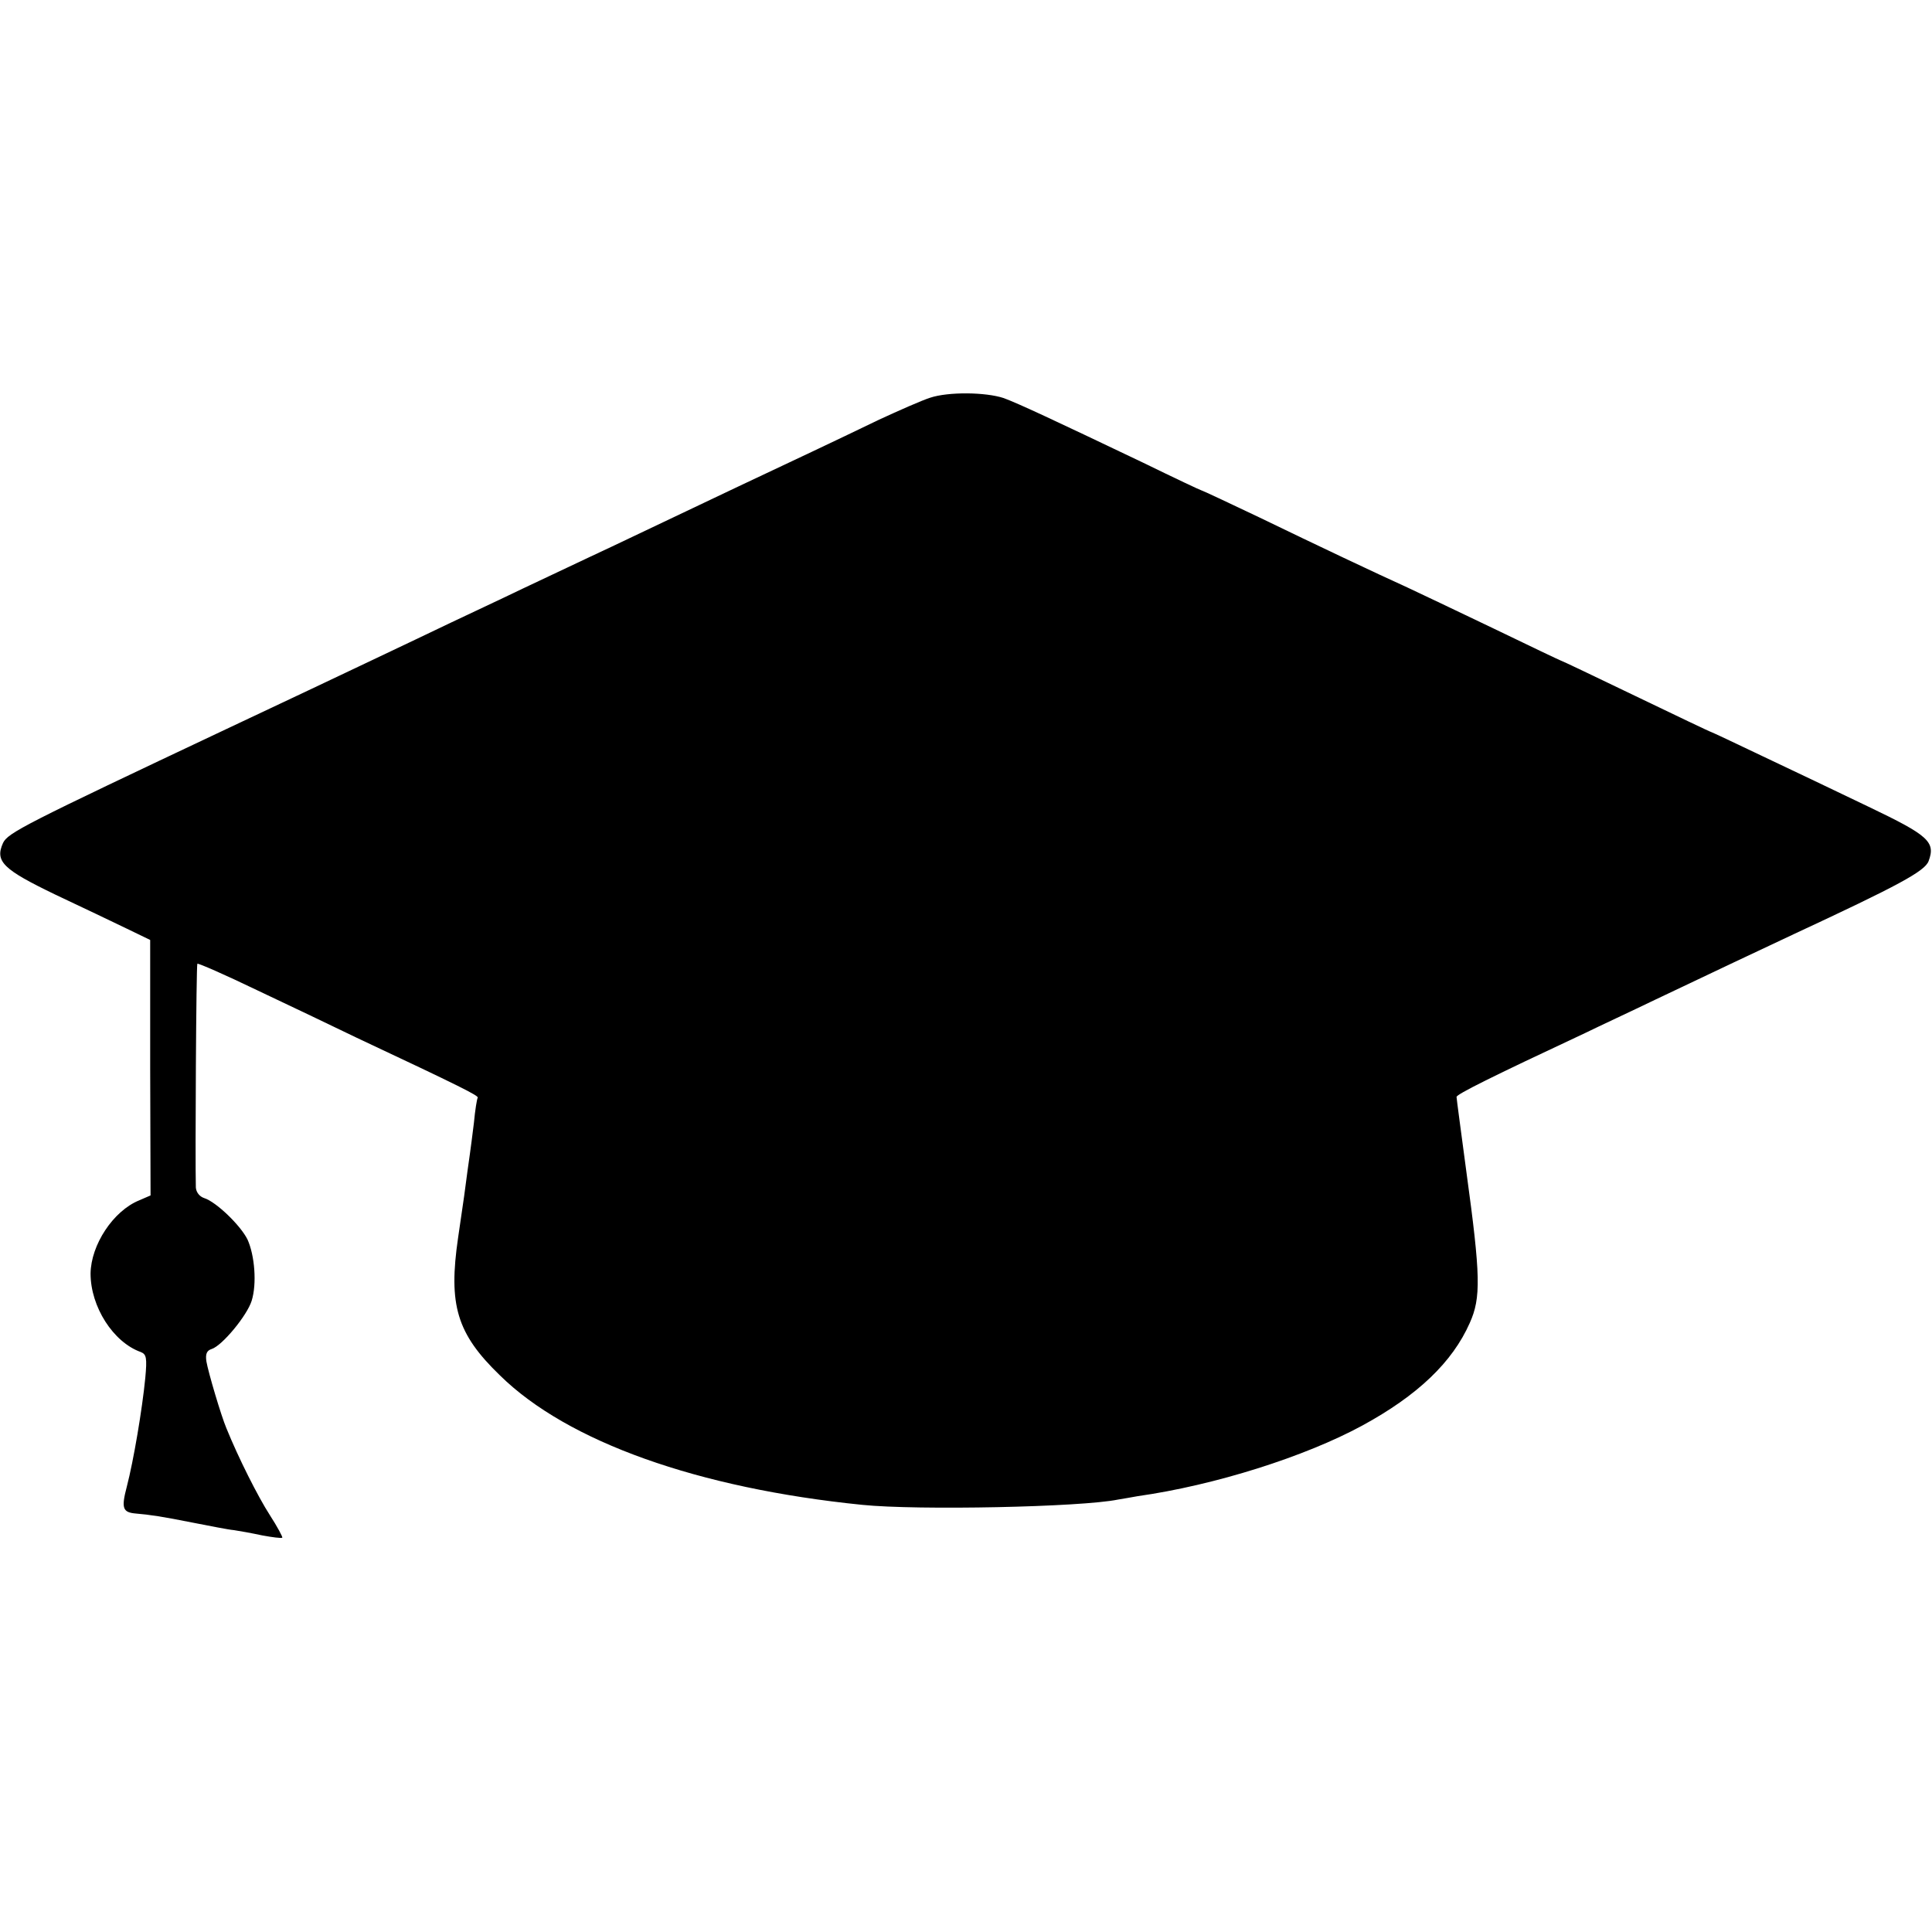
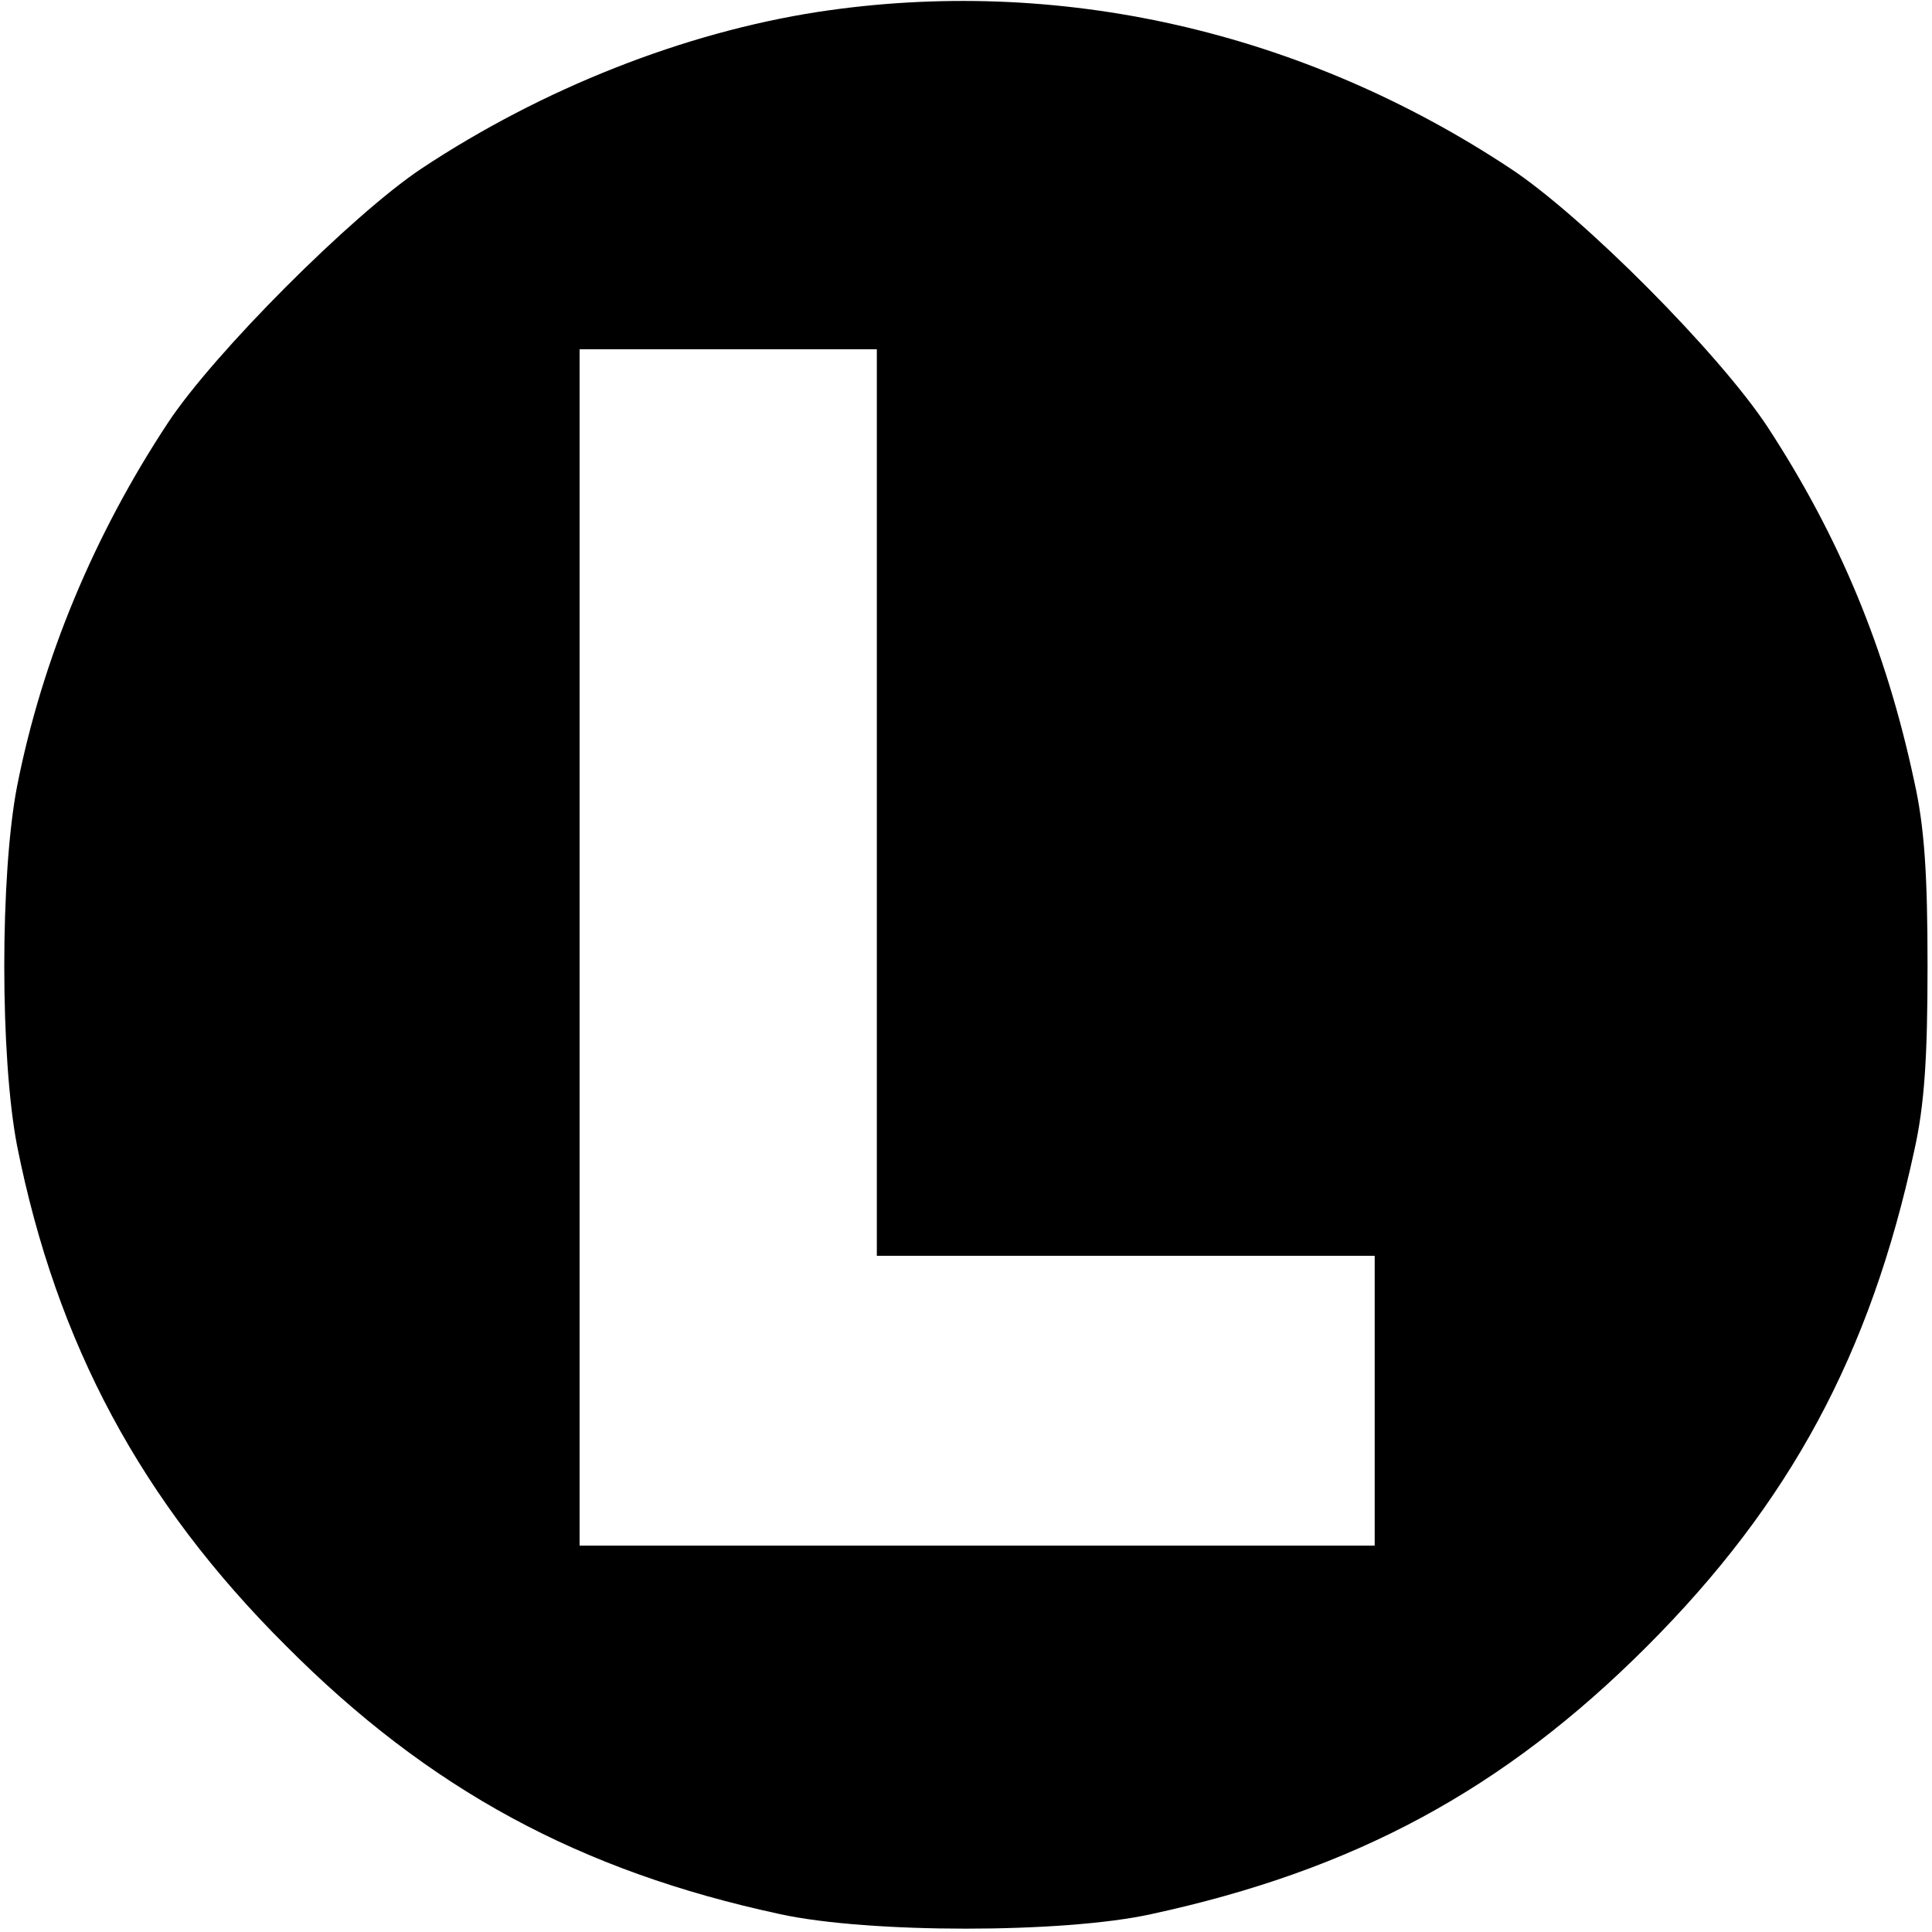
- <svg xmlns="http://www.w3.org/2000/svg" version="1.0" width="682.667" height="682.667" viewBox="0 0 512 512">
-   <path d="M246.5 105.4c-2.2.7-8.3 3.4-13.5 5.8-5.2 2.5-13.3 6.4-18 8.6-4.7 2.2-13.4 6.3-19.5 9.2-24.9 11.8-32.3 15.4-39 18.5-3.8 1.8-11.9 5.6-18 8.5-6 2.9-14.6 6.9-19 9-4.4 2.1-13.8 6.6-21 10-7.1 3.4-24.5 11.6-38.5 18.2C6.4 218.5 2.1 220.7.8 223.4c-2.2 4.9 0 7 13.9 13.7 7 3.3 15.6 7.4 18.9 9l6.2 3V283l.1 33.8-3 1.3c-6.9 2.8-12.8 11.8-12.9 19.4 0 8.8 6 18.2 13.3 20.8 1.5.6 1.7 1.5 1.2 6.9-.8 8.2-3.1 21.9-4.9 28.8-1.5 5.7-1.1 6.8 2.4 7.1 3.6.3 7 .8 15 2.4 4.7.9 9.6 1.9 11 2 1.4.2 4.7.8 7.5 1.4 2.7.5 5.1.8 5.3.6.2-.1-1.3-2.9-3.3-6-3.1-4.8-8.3-15.1-11.5-23-1.4-3.3-4.8-14.8-5.3-17.7-.3-2 .1-2.9 1.4-3.3 2.8-.9 9.4-8.9 10.6-12.8 1.4-4.5.8-12-1.1-16.2-1.8-3.7-8.3-10-11.5-11-1.2-.4-2.1-1.5-2.2-2.8-.2-7.7.1-59 .4-59.3.2-.2 7.3 2.9 15.8 7 8.5 4 20.4 9.7 26.4 12.6 27.9 13.1 32.4 15.4 32.1 15.9-.2.3-.7 3.3-1 6.6-.4 3.3-.9 7.1-1.1 8.5-.2 1.4-.9 6.3-1.5 11-.7 4.7-1.4 9.6-1.6 11-2.6 17.8-.4 25.4 11.1 36.5 17.9 17.6 52.5 29.9 96 34.3 14.7 1.5 58.1.6 67.8-1.4 1.2-.2 3.6-.6 5.2-.9 20.5-2.9 44.4-10.5 59.5-18.7 14.7-8 23.9-16.8 28.5-27.2 3-6.7 2.9-12.4-.9-40.1-1.4-10.5-2.6-19.4-2.6-19.8 0-.7 9.2-5.3 34-16.9 4.1-2 12.5-5.9 18.5-8.8 15.1-7.2 28.7-13.6 37-17.5 27.5-12.8 34.6-16.6 35.6-19.3 1.9-5.1 0-6.8-15.9-14.4-8.1-3.9-20.7-9.9-28.1-13.4-7.3-3.5-13.5-6.4-13.6-6.4-.2 0-9.2-4.3-20-9.5s-19.8-9.5-20-9.5c-.1 0-8.1-3.8-17.6-8.4-9.6-4.6-19.9-9.5-22.9-10.9-8.8-4-23.4-10.9-39.3-18.6-8.2-3.9-15-7.1-15.2-7.1-.2 0-7.2-3.3-15.6-7.4-24.3-11.6-33.1-15.7-36.9-17.1-4.8-1.6-14.7-1.7-19.5-.1z" />
+ <svg xmlns="http://www.w3.org/2000/svg" version="1.0" width="346.667" height="346.667" viewBox="0 0 260 260">
+   <path d="M110.1 1.6C92 4.4 73 11.9 56.7 22.7c-9.3 6.2-27.9 24.8-34.1 34.2-9.9 15-16.9 31.7-20.3 48.9-2.3 11.9-2.3 36.5 0 48.4 5.3 26.6 16.7 47.9 36.2 67.3 19.2 19.3 39.5 30.3 66.5 36.1 11.9 2.6 38.1 2.6 49.9 0 27.3-5.9 47.4-16.7 66.7-36 19.3-19.3 30.1-39.4 36-66.7 1.4-6.2 1.8-12.7 1.8-24.9s-.4-18.7-1.8-24.9c-3.8-17.8-10.1-32.9-19.7-47.6-6.5-9.9-24.9-28.4-34.6-34.8-28.1-18.6-61-26-93.2-21.1zM118 108v61h67v39H78V47h40v61z" />
</svg>
